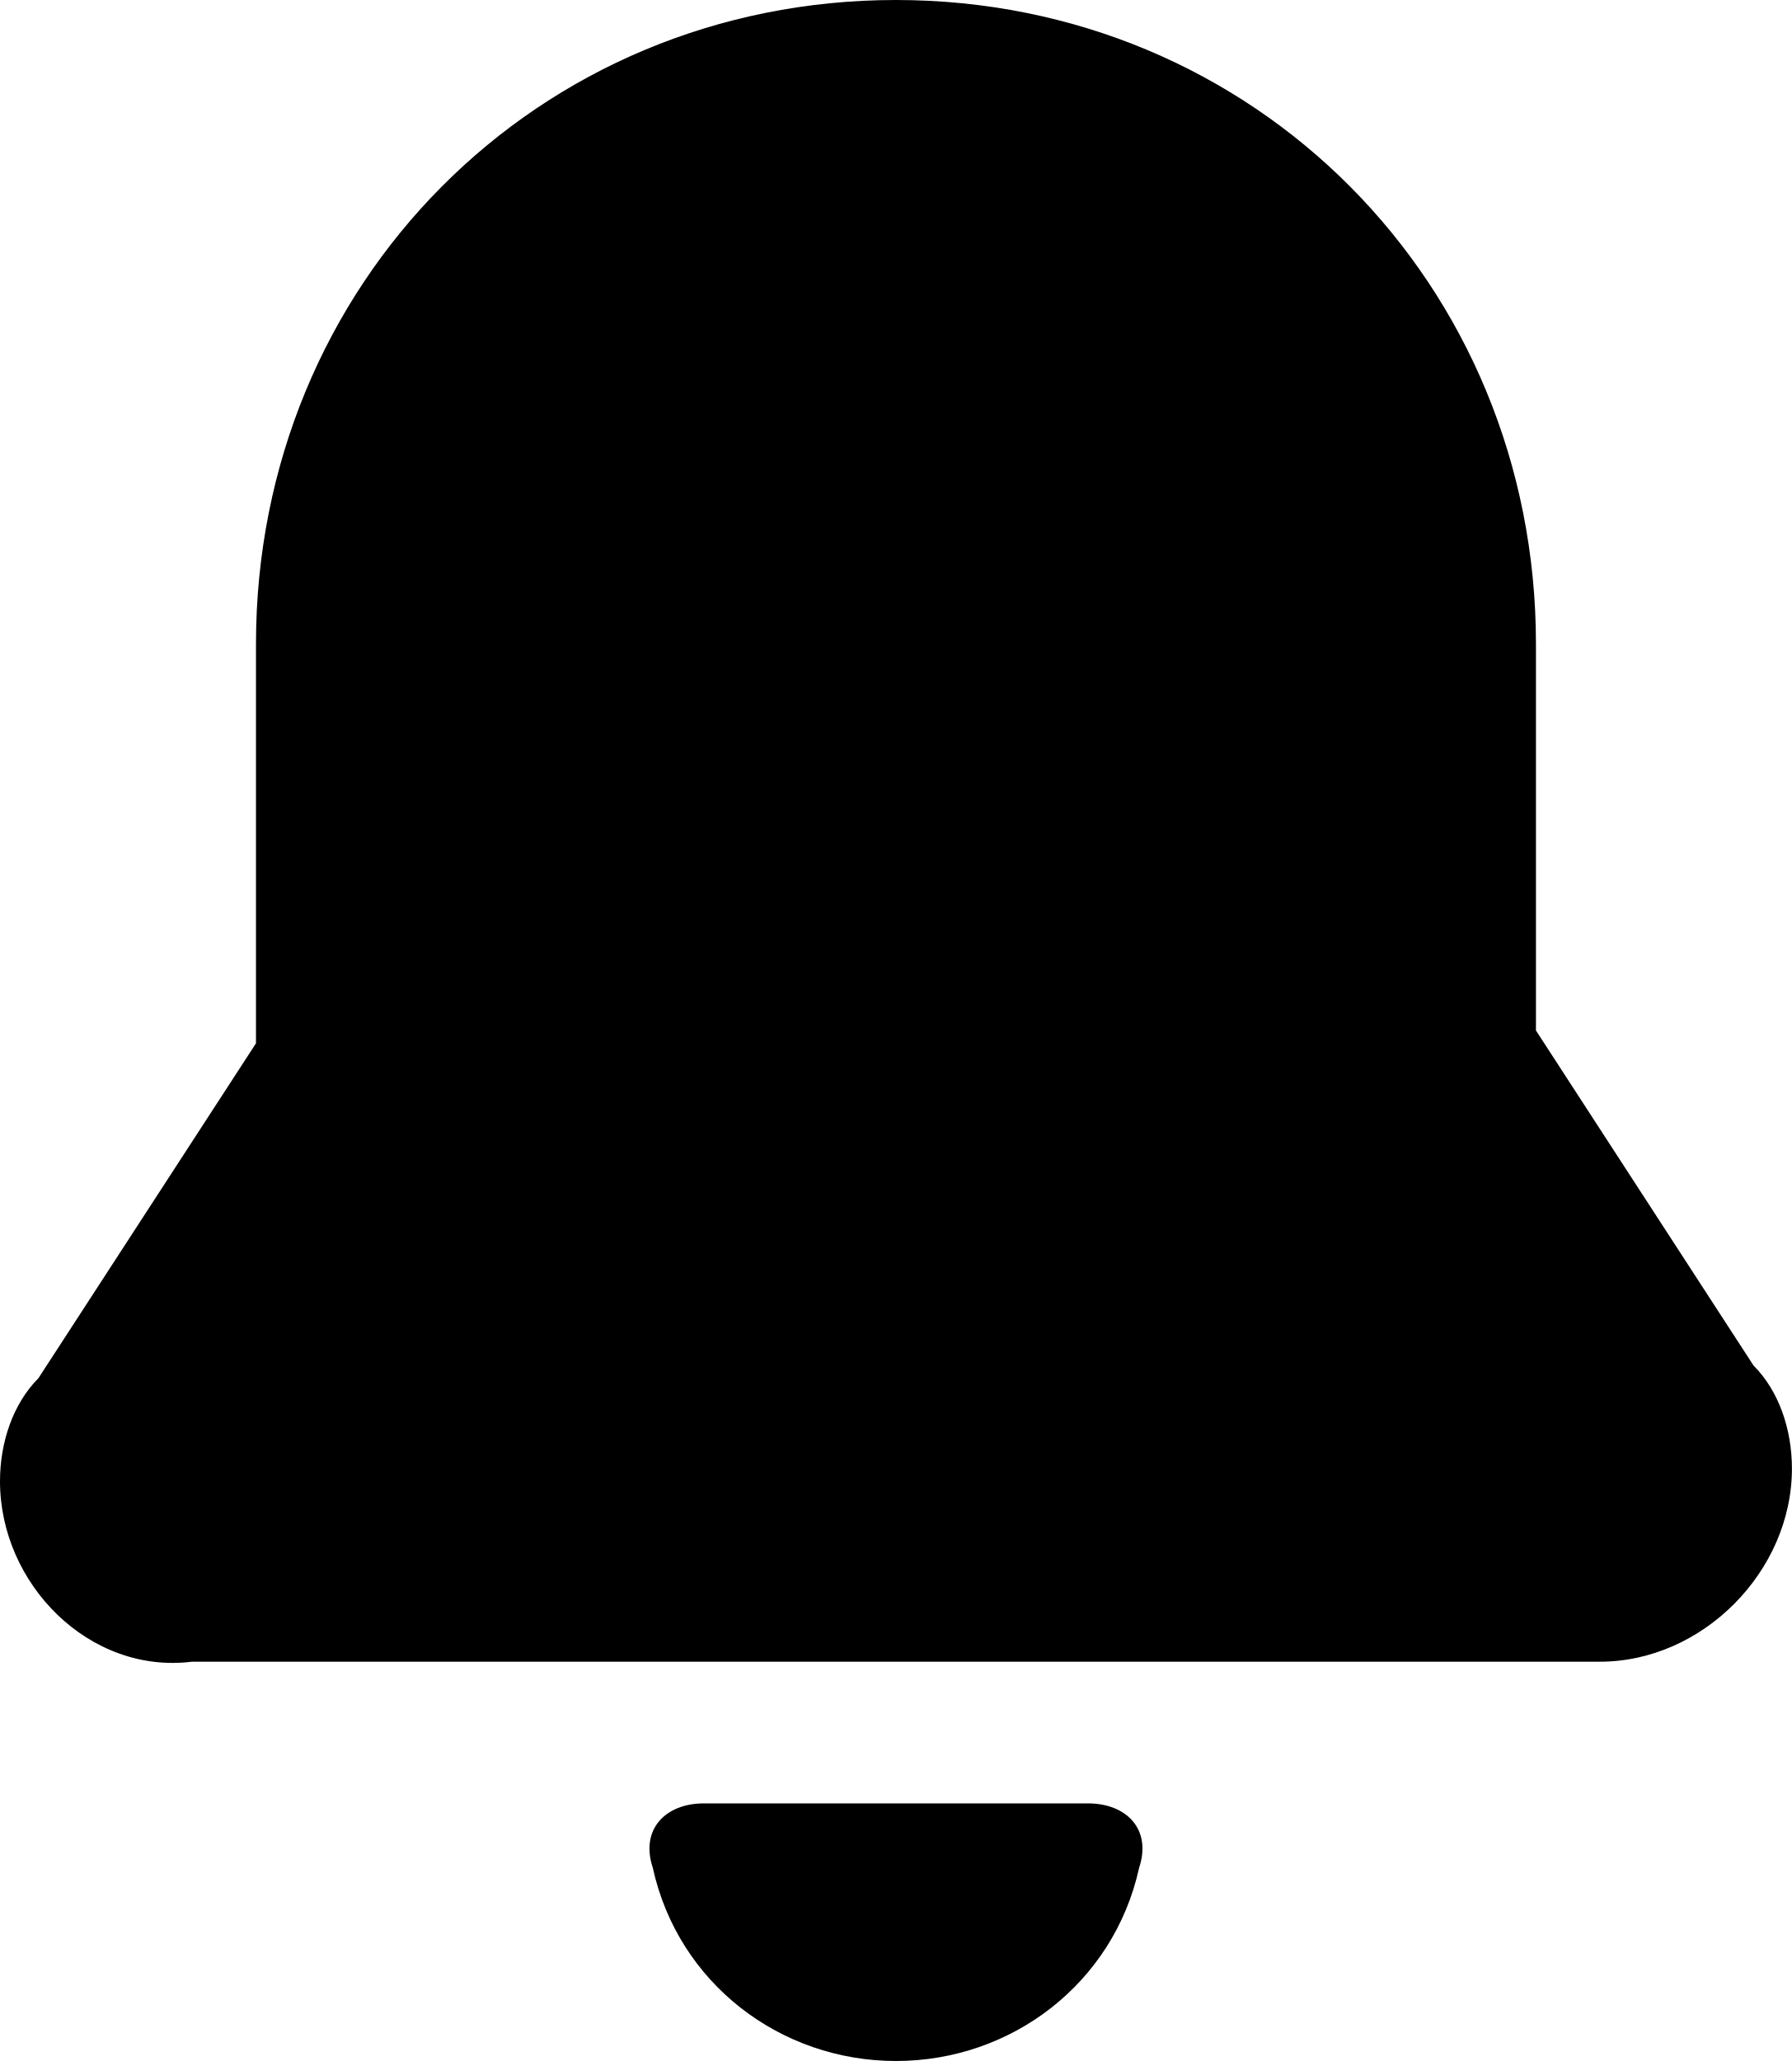
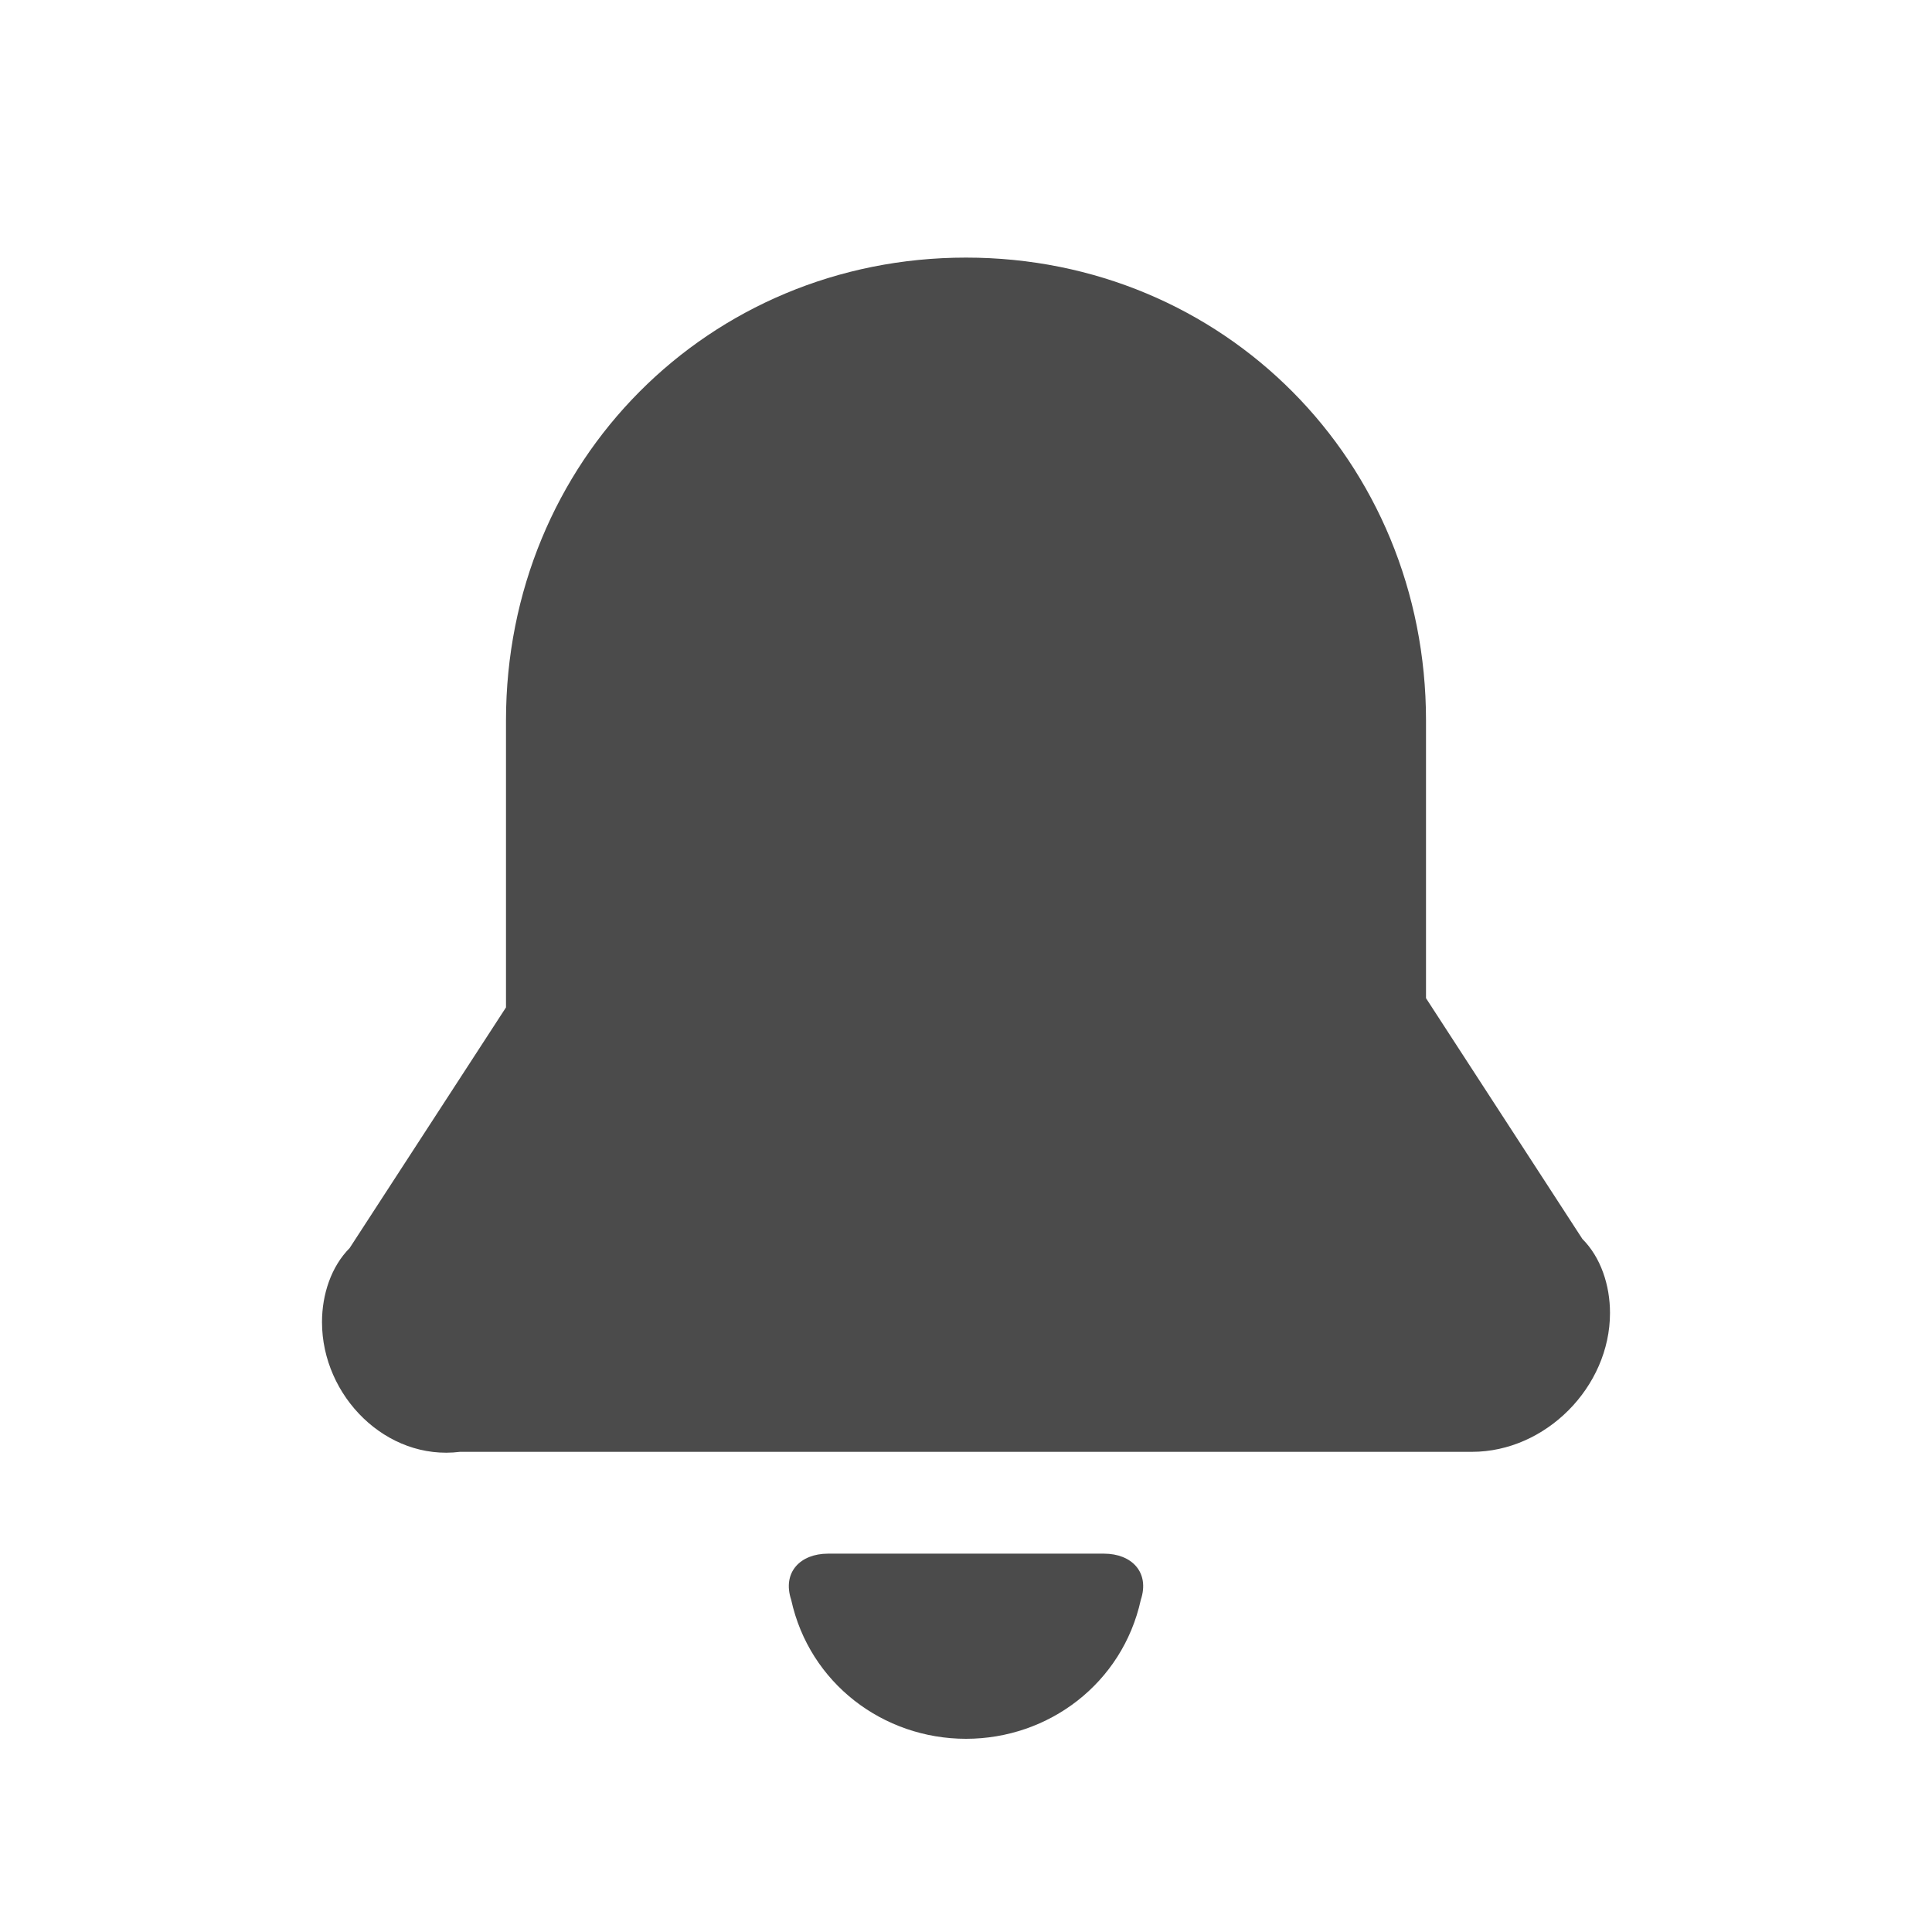
- <svg xmlns="http://www.w3.org/2000/svg" width="20" height="23" fill="none" viewBox="0 0 20 23">
-   <path fill="currentColor" d="M10 23c1.286 0 2.429-.863 2.714-2.156.143-.431-.143-.719-.571-.719H7.857c-.428 0-.714.288-.571.719C7.57 22.137 8.714 23 10 23M2.857 7.188C2.857 3.162 6 0 10 0s7.143 3.163 7.143 7.188V11.5l2.428 3.738c.286.287.429.718.429 1.15 0 1.15-1 2.156-2.143 2.156H2.143C1 18.687 0 17.68 0 16.53c0-.431.143-.862.429-1.15l2.428-3.737z" />
+ <svg xmlns="http://www.w3.org/2000/svg" width="30" height="30" fill="none" viewBox="0 0 30 30">
+   <path fill="#4b4b4b" d="M15 27c1.286 0 2.429-.863 2.714-2.156.143-.431-.143-.719-.571-.719h-4.286c-.428 0-.714.288-.571.719C12.57 26.137 13.714 27 15 27M7.857 11.188C7.857 7.162 11 4 15 4s7.143 3.162 7.143 7.188V15.5l2.428 3.738c.286.287.429.718.429 1.15 0 1.15-1 2.156-2.143 2.156H7.143C6 22.687 5 21.68 5 20.53c0-.431.143-.862.429-1.15l2.428-3.737z" />
</svg>
